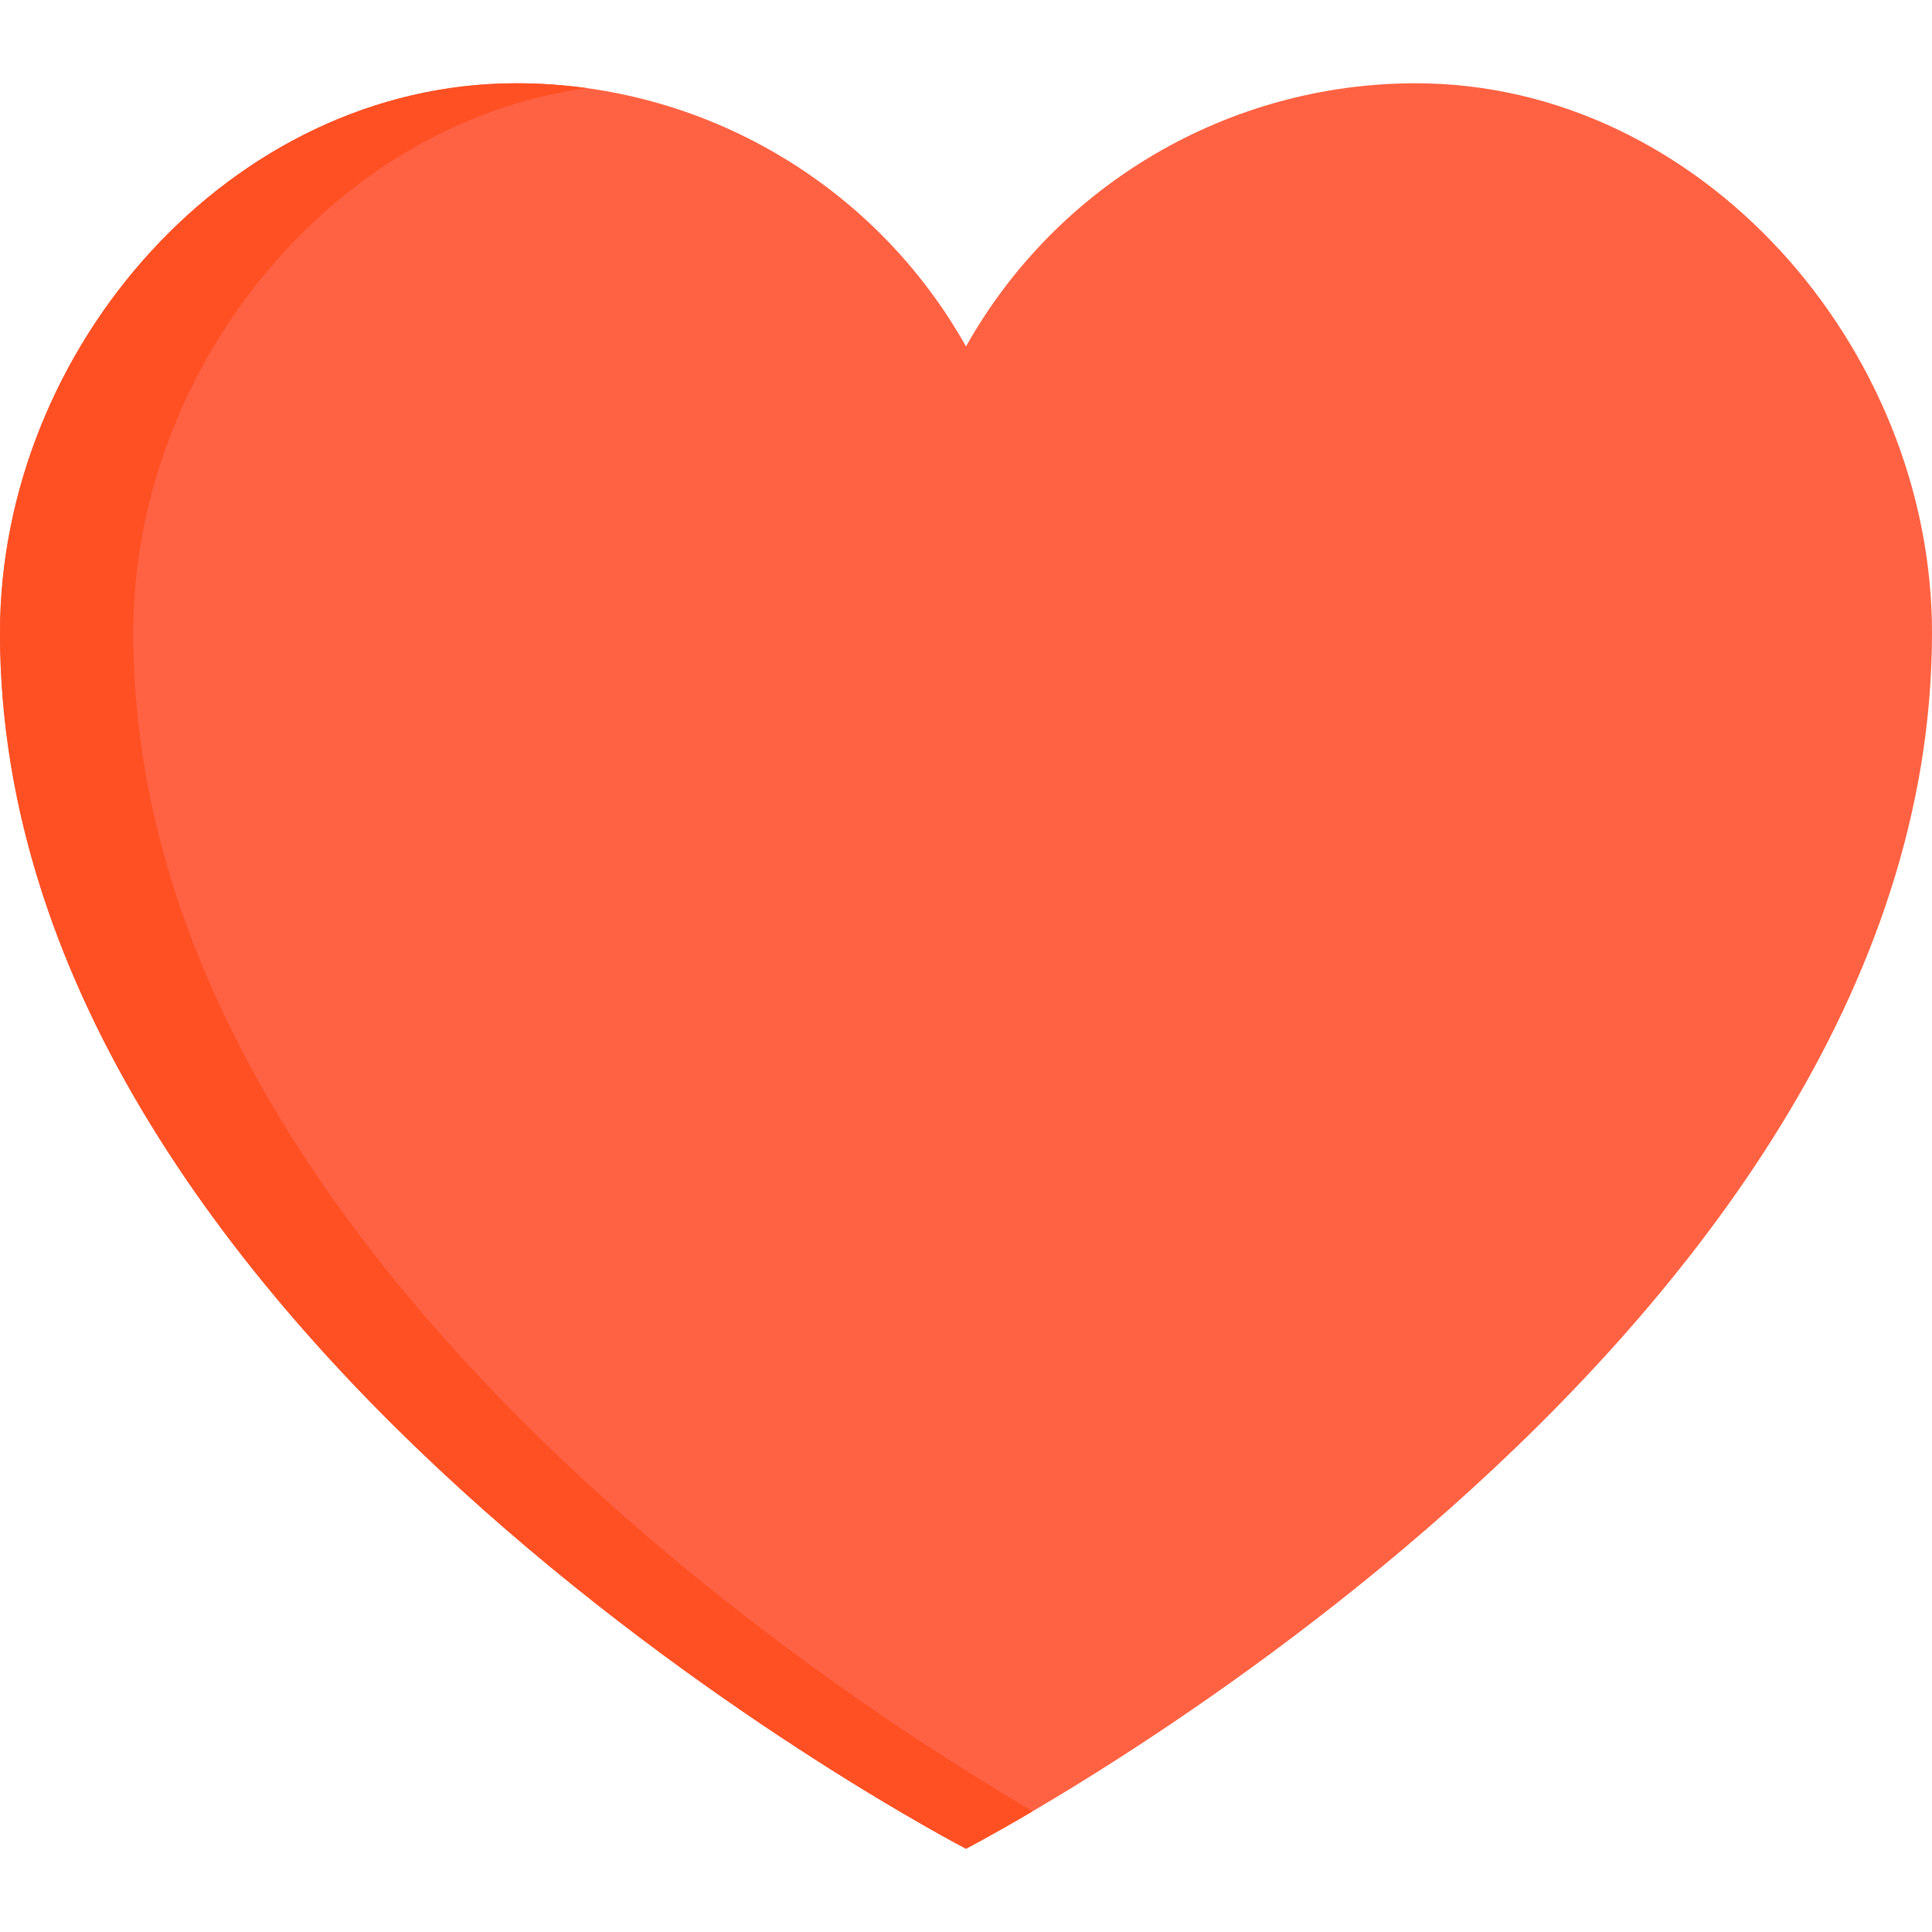
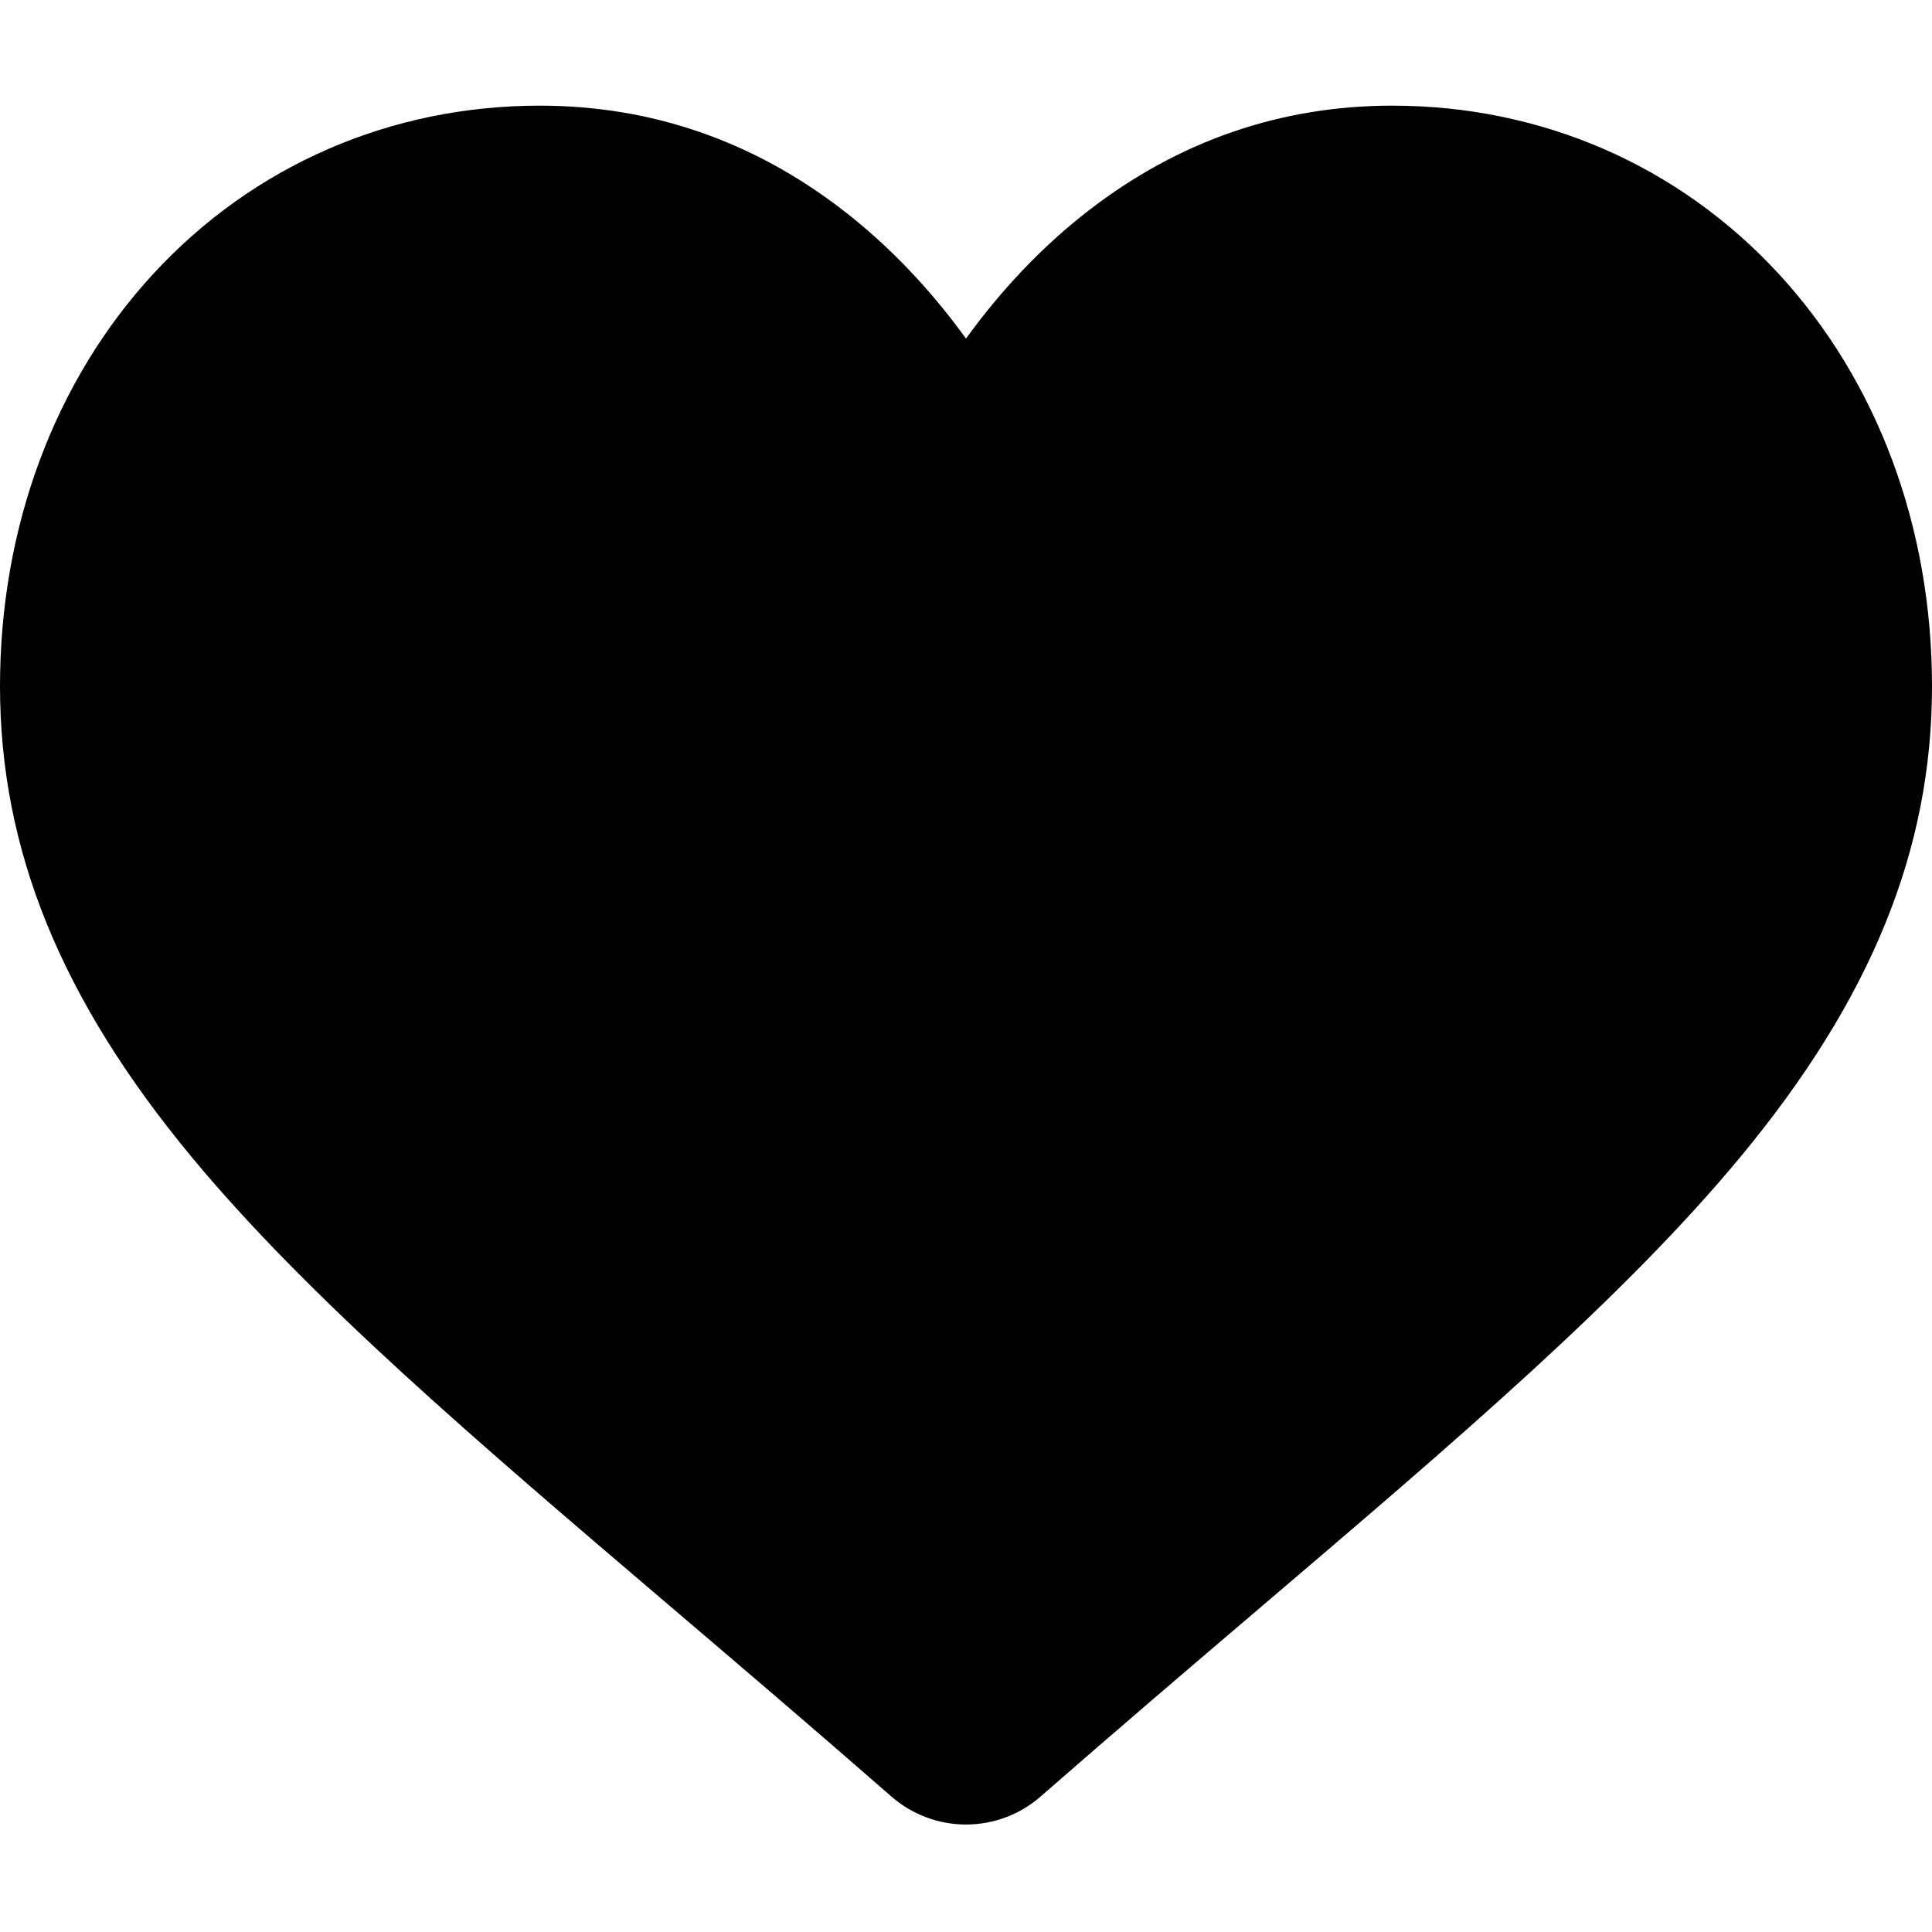
- <svg xmlns="http://www.w3.org/2000/svg" height="464pt" viewBox="0 -20 464 464" width="464pt">
-   <path d="m340 0c-44.773.004-86.066 24.164-108 63.199-21.934-39.035-63.227-63.195-108-63.199-68.48 0-124 63.52-124 132 0 172 232 292 232 292s232-120 232-292c0-68.48-55.52-132-124-132zm0 0" fill="#ff6243" />
-   <path d="m32 132c0-63.359 47.551-122.359 108.895-130.848-5.598-.77-11.242-1.156-16.895-1.152-68.48 0-124 63.52-124 132 0 172 232 292 232 292s6-3.113 16-8.992c-52.414-30.824-216-138.559-216-283.008zm0 0" fill="#ff5023" />
+ <svg xmlns="http://www.w3.org/2000/svg" viewBox="0 -28 512 512">
+   <path d="m471.383 44.578c-26.504-28.746-62.871-44.578-102.41-44.578-29.555 0-56.621 9.344-80.449 27.77-12.023 9.301-22.918 20.68-32.523 33.961-9.602-13.277-20.5-24.66-32.527-33.961-23.824-18.426-50.891-27.77-80.445-27.77-39.539 0-75.91 15.832-102.414 44.578-26.188 28.41-40.613 67.223-40.613 109.293 0 43.301 16.137 82.938 50.781 124.742 30.992 37.395 75.535 75.355 127.117 119.312 17.613 15.012 37.578 32.027 58.309 50.152 5.477 4.797 12.504 7.438 19.793 7.438 7.285 0 14.316-2.641 19.785-7.43 20.73-18.129 40.707-35.152 58.328-50.172 51.574-43.949 96.117-81.906 127.109-119.305 34.645-41.801 50.777-81.438 50.777-124.742 0-42.066-14.426-80.879-40.617-109.289zm0 0" />
</svg>
